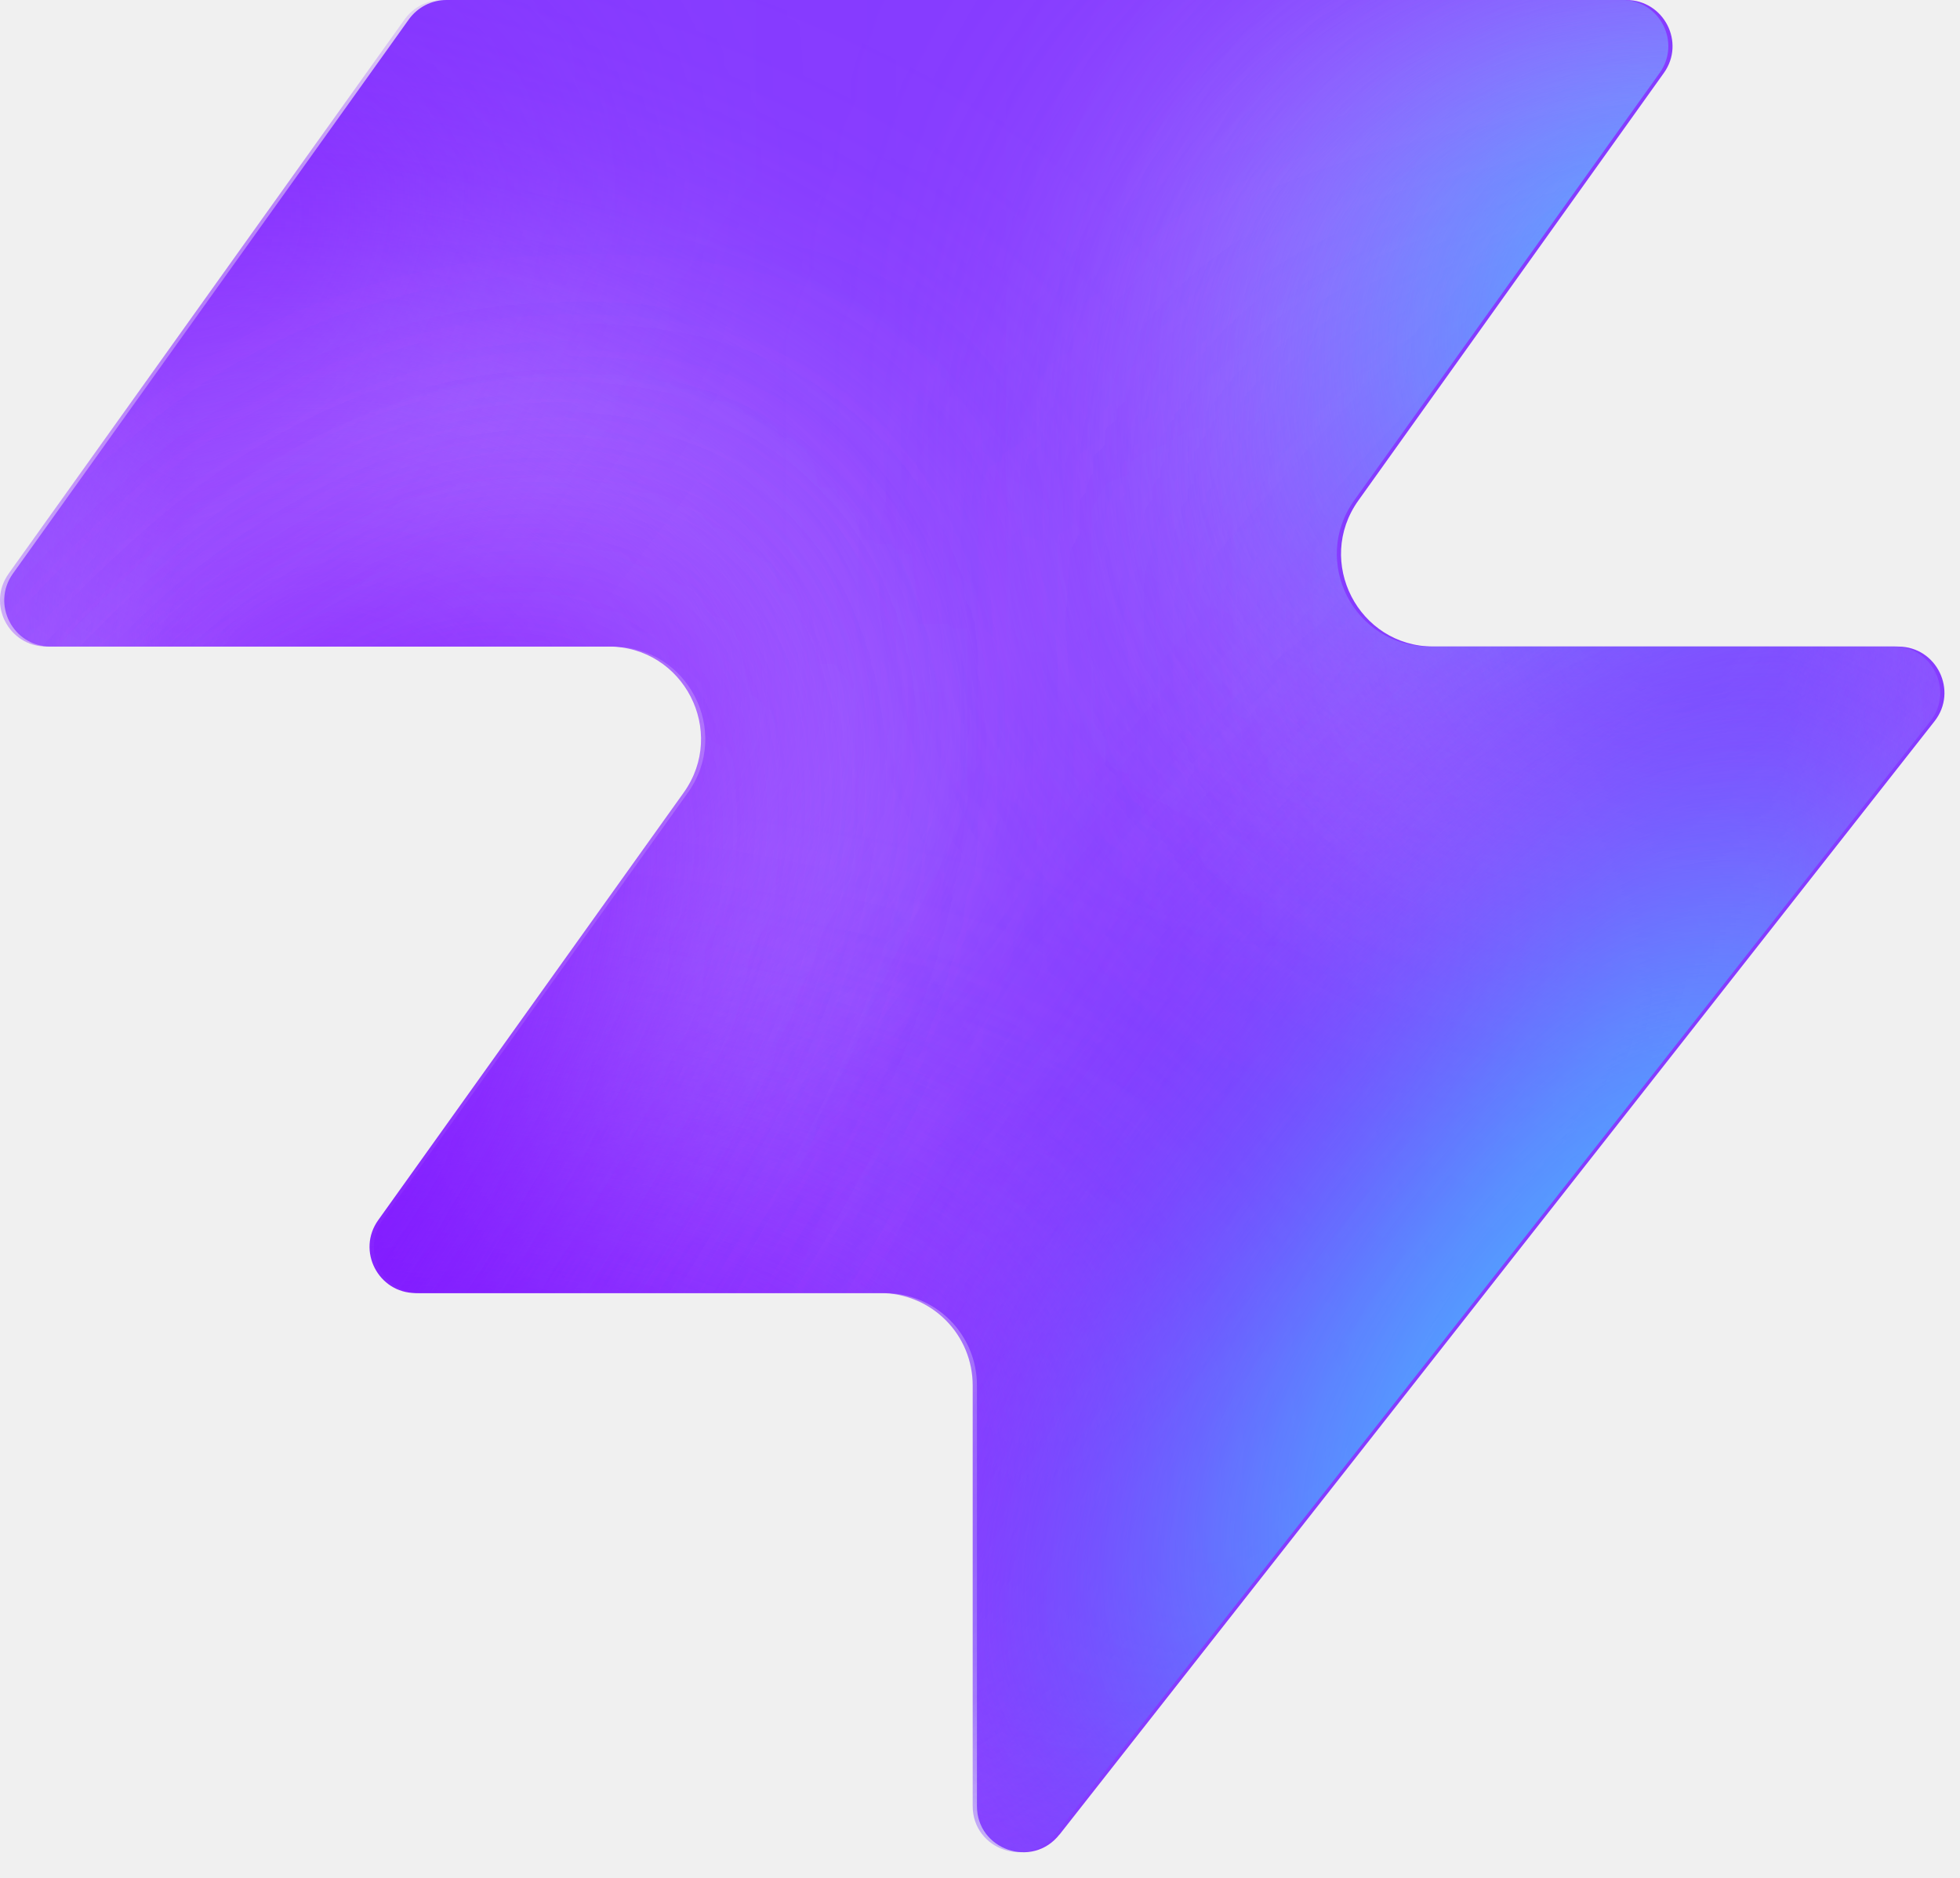
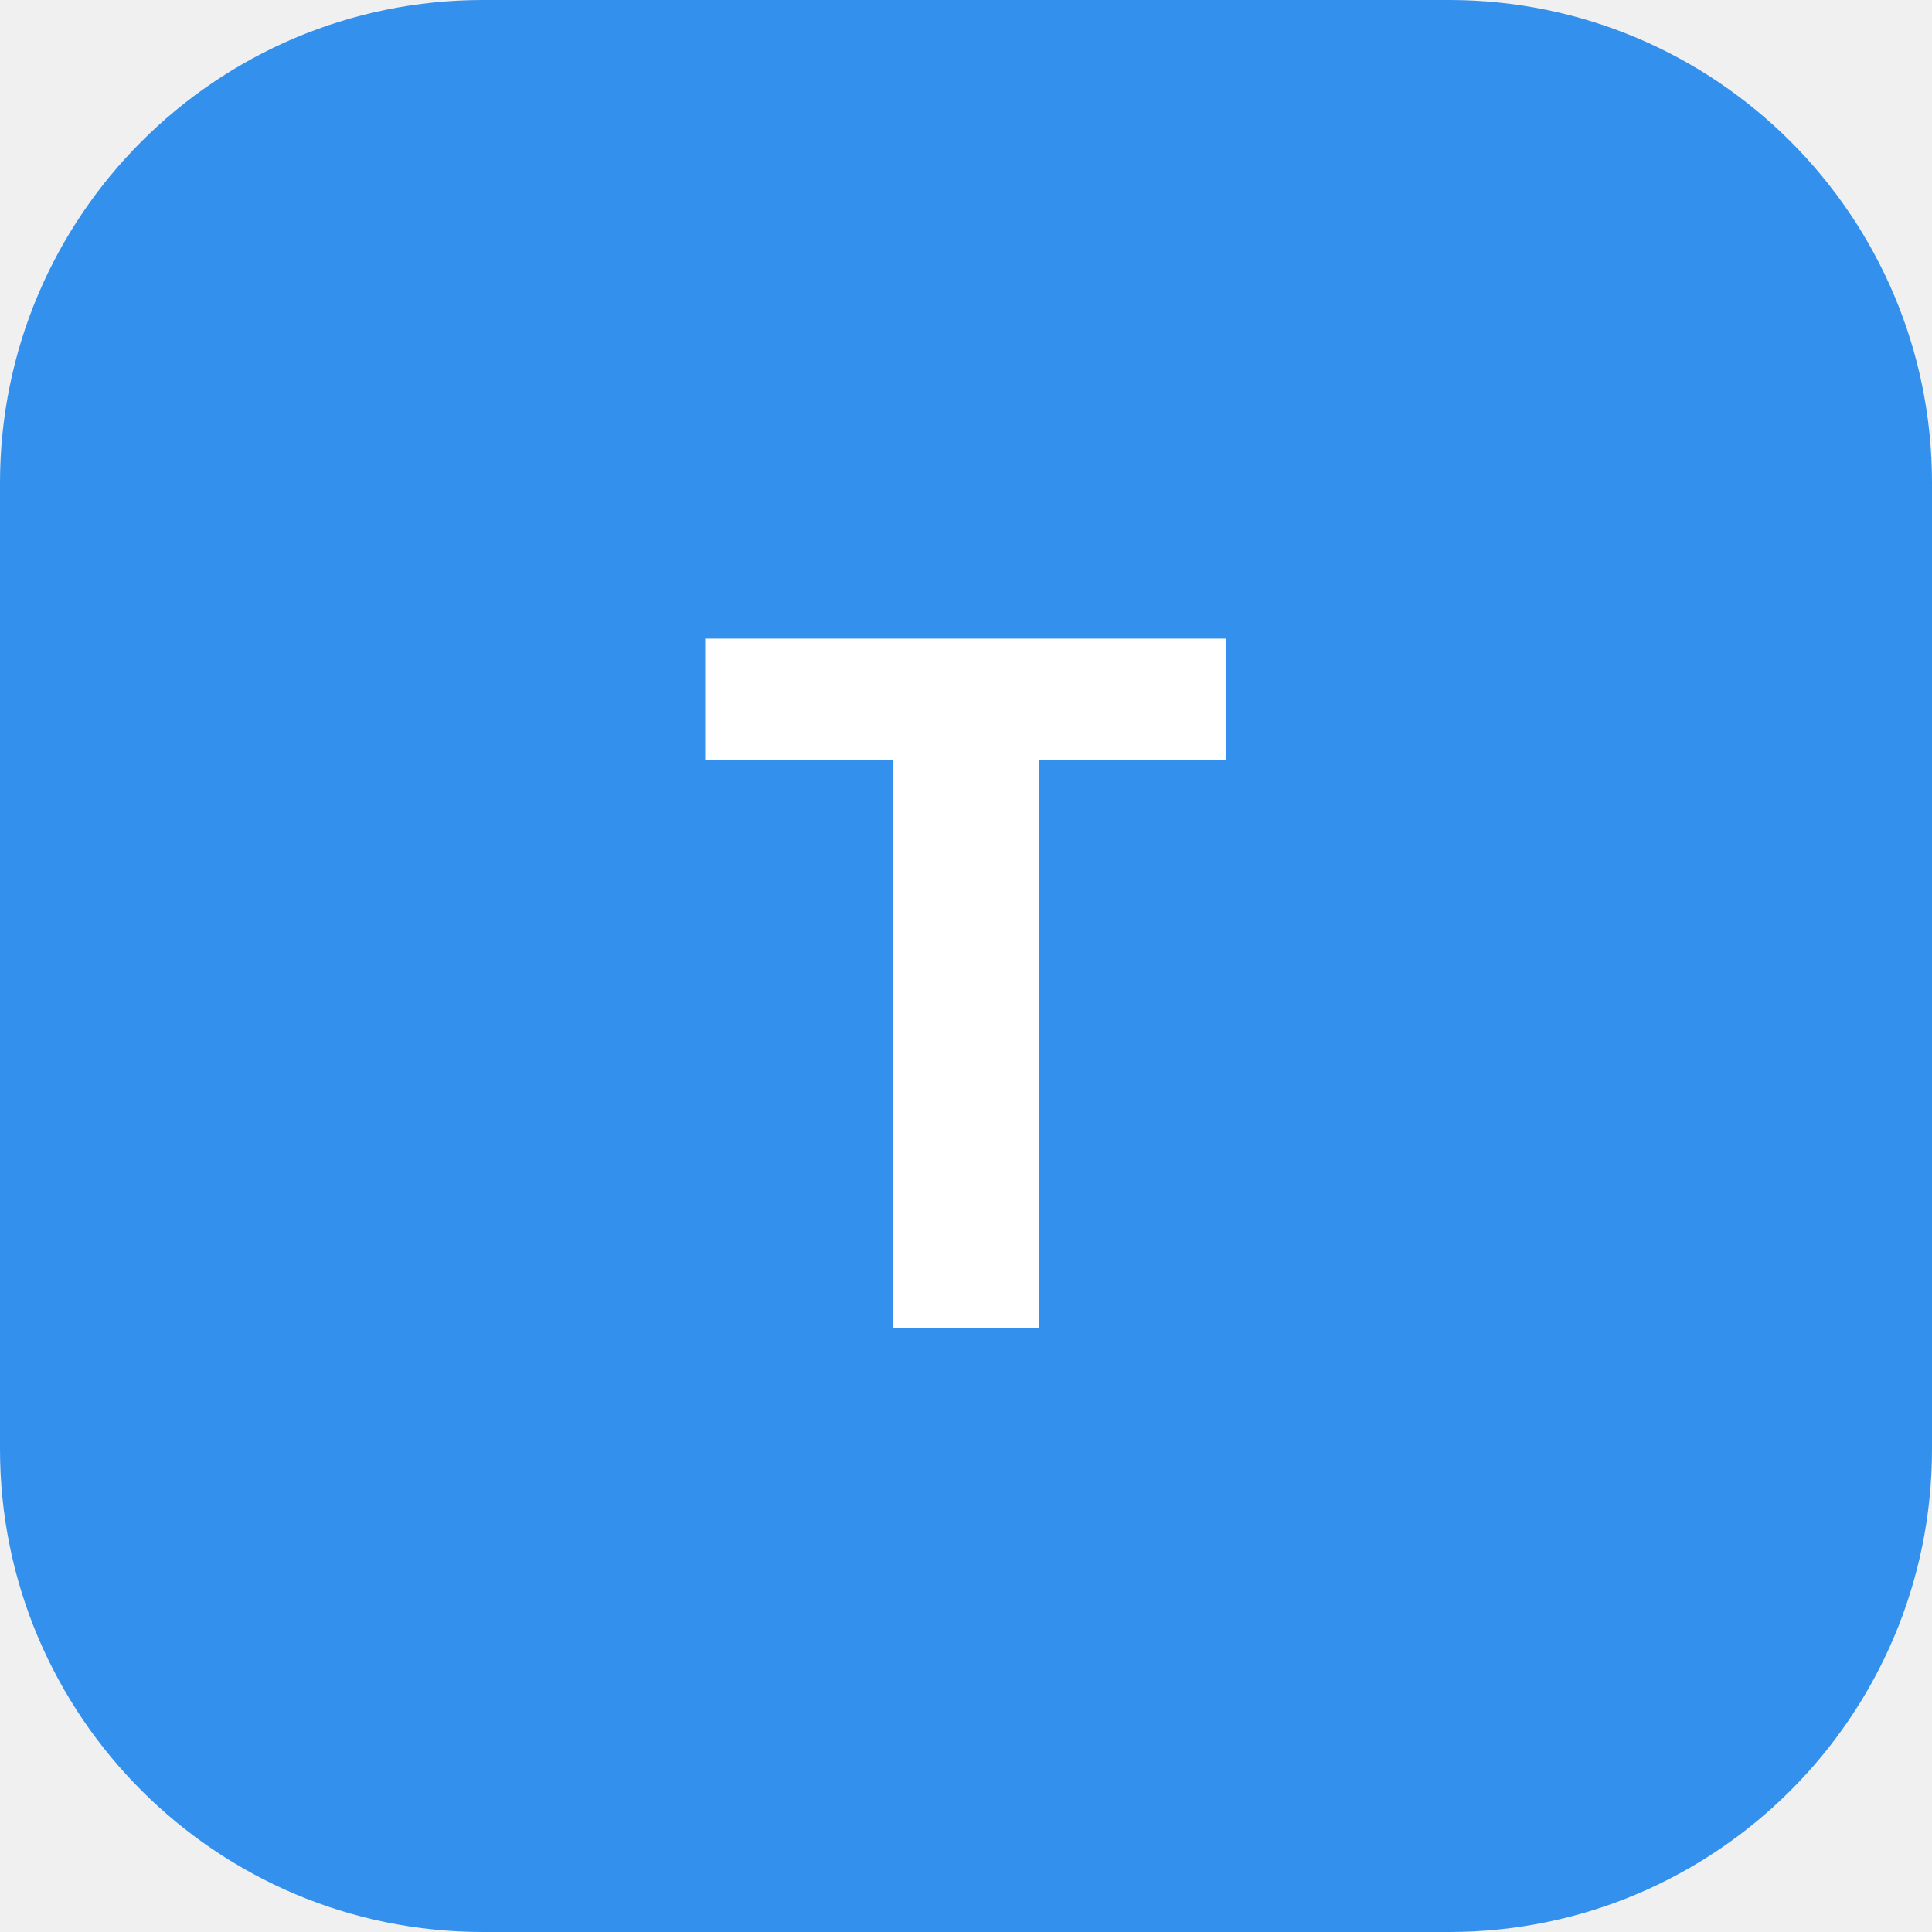
- <svg xmlns="http://www.w3.org/2000/svg" width="48" height="46" fill="none" viewBox="0 0 48 46">
-   <path fill="#863bff" d="M25.946 44.938c-.664.845-2.021.375-2.021-.698V33.937a2.26 2.26 0 0 0-2.262-2.262H10.287c-.92 0-1.456-1.04-.92-1.788l7.48-10.471c1.07-1.497 0-3.578-1.842-3.578H1.237c-.92 0-1.456-1.04-.92-1.788L10.013.474c.214-.297.556-.474.92-.474h28.894c.92 0 1.456 1.04.92 1.788l-7.48 10.471c-1.07 1.498 0 3.579 1.842 3.579h11.377c.943 0 1.473 1.088.89 1.83L25.947 44.94z" style="fill:#863bff;fill:color(display-p3 .525 .23 1);fill-opacity:1" />
-   <mask id="a" width="48" height="46" x="0" y="0" maskUnits="userSpaceOnUse" style="mask-type:alpha">
-     <path fill="#000" d="M25.842 44.938c-.664.844-2.021.375-2.021-.698V33.937a2.26 2.26 0 0 0-2.262-2.262H10.183c-.92 0-1.456-1.04-.92-1.788l7.48-10.471c1.07-1.498 0-3.579-1.842-3.579H1.133c-.92 0-1.456-1.04-.92-1.787L9.91.473c.214-.297.556-.474.92-.474h28.894c.92 0 1.456 1.04.92 1.788l-7.48 10.471c-1.07 1.498 0 3.578 1.842 3.578h11.377c.943 0 1.473 1.088.89 1.832L25.843 44.94z" style="fill:#000;fill-opacity:1" />
-   </mask>
-   <g mask="url(#a)">
-     <g filter="url(#b)">
-       <ellipse cx="5.508" cy="14.704" fill="#ede6ff" rx="5.508" ry="14.704" style="fill:#ede6ff;fill:color(display-p3 .927 .903 1);fill-opacity:1" transform="matrix(.00324 1 1 -.00324 -4.47 31.516)" />
-     </g>
-     <g filter="url(#c)">
-       <ellipse cx="10.399" cy="29.851" fill="#ede6ff" rx="10.399" ry="29.851" style="fill:#ede6ff;fill:color(display-p3 .927 .903 1);fill-opacity:1" transform="matrix(.00324 1 1 -.00324 -39.328 7.883)" />
-     </g>
-     <g filter="url(#d)">
-       <ellipse cx="5.508" cy="30.487" fill="#7e14ff" rx="5.508" ry="30.487" style="fill:#7e14ff;fill:color(display-p3 .492 .077 1);fill-opacity:1" transform="rotate(89.814 -25.913 -14.639)scale(1 -1)" />
-     </g>
-     <g filter="url(#e)">
-       <ellipse cx="5.508" cy="30.599" fill="#7e14ff" rx="5.508" ry="30.599" style="fill:#7e14ff;fill:color(display-p3 .492 .077 1);fill-opacity:1" transform="rotate(89.814 -32.644 -3.334)scale(1 -1)" />
-     </g>
-     <g filter="url(#f)">
-       <ellipse cx="5.508" cy="30.599" fill="#7e14ff" rx="5.508" ry="30.599" style="fill:#7e14ff;fill:color(display-p3 .492 .077 1);fill-opacity:1" transform="matrix(.00324 1 1 -.00324 -34.34 30.47)" />
-     </g>
-     <g filter="url(#g)">
-       <ellipse cx="14.072" cy="22.078" fill="#ede6ff" rx="14.072" ry="22.078" style="fill:#ede6ff;fill:color(display-p3 .927 .903 1);fill-opacity:1" transform="rotate(93.35 24.506 48.493)scale(-1 1)" />
-     </g>
-     <g filter="url(#h)">
-       <ellipse cx="3.47" cy="21.501" fill="#7e14ff" rx="3.47" ry="21.501" style="fill:#7e14ff;fill:color(display-p3 .492 .077 1);fill-opacity:1" transform="rotate(89.009 28.708 47.59)scale(-1 1)" />
-     </g>
-     <g filter="url(#i)">
-       <ellipse cx="3.47" cy="21.501" fill="#7e14ff" rx="3.47" ry="21.501" style="fill:#7e14ff;fill:color(display-p3 .492 .077 1);fill-opacity:1" transform="rotate(89.009 28.708 47.59)scale(-1 1)" />
-     </g>
-     <g filter="url(#j)">
-       <ellipse cx=".387" cy="8.972" fill="#7e14ff" rx="4.407" ry="29.108" style="fill:#7e14ff;fill:color(display-p3 .492 .077 1);fill-opacity:1" transform="rotate(39.51 .387 8.972)" />
-     </g>
-     <g filter="url(#k)">
-       <ellipse cx="47.523" cy="-6.092" fill="#7e14ff" rx="4.407" ry="29.108" style="fill:#7e14ff;fill:color(display-p3 .492 .077 1);fill-opacity:1" transform="rotate(37.892 47.523 -6.092)" />
-     </g>
-     <g filter="url(#l)">
-       <ellipse cx="41.412" cy="6.333" fill="#47bfff" rx="5.971" ry="9.665" style="fill:#47bfff;fill:color(display-p3 .28 .748 1);fill-opacity:1" transform="rotate(37.892 41.412 6.333)" />
-     </g>
-     <g filter="url(#m)">
-       <ellipse cx="-1.879" cy="38.332" fill="#7e14ff" rx="4.407" ry="29.108" style="fill:#7e14ff;fill:color(display-p3 .492 .077 1);fill-opacity:1" transform="rotate(37.892 -1.88 38.332)" />
-     </g>
-     <g filter="url(#n)">
-       <ellipse cx="-1.879" cy="38.332" fill="#7e14ff" rx="4.407" ry="29.108" style="fill:#7e14ff;fill:color(display-p3 .492 .077 1);fill-opacity:1" transform="rotate(37.892 -1.88 38.332)" />
-     </g>
-     <g filter="url(#o)">
-       <ellipse cx="35.651" cy="29.907" fill="#7e14ff" rx="4.407" ry="29.108" style="fill:#7e14ff;fill:color(display-p3 .492 .077 1);fill-opacity:1" transform="rotate(37.892 35.651 29.907)" />
-     </g>
-     <g filter="url(#p)">
-       <ellipse cx="38.418" cy="32.4" fill="#47bfff" rx="5.971" ry="15.297" style="fill:#47bfff;fill:color(display-p3 .28 .748 1);fill-opacity:1" transform="rotate(37.892 38.418 32.4)" />
-     </g>
-   </g>
-   <defs>
-     <filter id="b" width="60.045" height="41.654" x="-19.77" y="16.149" color-interpolation-filters="sRGB" filterUnits="userSpaceOnUse">
-       <feFlood flood-opacity="0" result="BackgroundImageFix" />
-       <feBlend in="SourceGraphic" in2="BackgroundImageFix" result="shape" />
-       <feGaussianBlur result="effect1_foregroundBlur_2002_17158" stdDeviation="7.659" />
-     </filter>
-     <filter id="c" width="90.34" height="51.437" x="-54.613" y="-7.533" color-interpolation-filters="sRGB" filterUnits="userSpaceOnUse">
-       <feFlood flood-opacity="0" result="BackgroundImageFix" />
-       <feBlend in="SourceGraphic" in2="BackgroundImageFix" result="shape" />
-       <feGaussianBlur result="effect1_foregroundBlur_2002_17158" stdDeviation="7.659" />
-     </filter>
-     <filter id="d" width="79.355" height="29.4" x="-49.64" y="2.03" color-interpolation-filters="sRGB" filterUnits="userSpaceOnUse">
-       <feFlood flood-opacity="0" result="BackgroundImageFix" />
-       <feBlend in="SourceGraphic" in2="BackgroundImageFix" result="shape" />
-       <feGaussianBlur result="effect1_foregroundBlur_2002_17158" stdDeviation="4.596" />
-     </filter>
-     <filter id="e" width="79.579" height="29.4" x="-45.045" y="20.029" color-interpolation-filters="sRGB" filterUnits="userSpaceOnUse">
-       <feFlood flood-opacity="0" result="BackgroundImageFix" />
-       <feBlend in="SourceGraphic" in2="BackgroundImageFix" result="shape" />
-       <feGaussianBlur result="effect1_foregroundBlur_2002_17158" stdDeviation="4.596" />
-     </filter>
-     <filter id="f" width="79.579" height="29.4" x="-43.513" y="21.178" color-interpolation-filters="sRGB" filterUnits="userSpaceOnUse">
-       <feFlood flood-opacity="0" result="BackgroundImageFix" />
-       <feBlend in="SourceGraphic" in2="BackgroundImageFix" result="shape" />
-       <feGaussianBlur result="effect1_foregroundBlur_2002_17158" stdDeviation="4.596" />
-     </filter>
-     <filter id="g" width="74.749" height="58.852" x="15.756" y="-17.901" color-interpolation-filters="sRGB" filterUnits="userSpaceOnUse">
-       <feFlood flood-opacity="0" result="BackgroundImageFix" />
-       <feBlend in="SourceGraphic" in2="BackgroundImageFix" result="shape" />
-       <feGaussianBlur result="effect1_foregroundBlur_2002_17158" stdDeviation="7.659" />
-     </filter>
-     <filter id="h" width="61.377" height="25.362" x="23.548" y="2.284" color-interpolation-filters="sRGB" filterUnits="userSpaceOnUse">
-       <feFlood flood-opacity="0" result="BackgroundImageFix" />
-       <feBlend in="SourceGraphic" in2="BackgroundImageFix" result="shape" />
-       <feGaussianBlur result="effect1_foregroundBlur_2002_17158" stdDeviation="4.596" />
-     </filter>
-     <filter id="i" width="61.377" height="25.362" x="23.548" y="2.284" color-interpolation-filters="sRGB" filterUnits="userSpaceOnUse">
-       <feFlood flood-opacity="0" result="BackgroundImageFix" />
-       <feBlend in="SourceGraphic" in2="BackgroundImageFix" result="shape" />
-       <feGaussianBlur result="effect1_foregroundBlur_2002_17158" stdDeviation="4.596" />
-     </filter>
-     <filter id="j" width="56.045" height="63.649" x="-27.636" y="-22.853" color-interpolation-filters="sRGB" filterUnits="userSpaceOnUse">
-       <feFlood flood-opacity="0" result="BackgroundImageFix" />
-       <feBlend in="SourceGraphic" in2="BackgroundImageFix" result="shape" />
-       <feGaussianBlur result="effect1_foregroundBlur_2002_17158" stdDeviation="4.596" />
-     </filter>
-     <filter id="k" width="54.814" height="64.646" x="20.116" y="-38.415" color-interpolation-filters="sRGB" filterUnits="userSpaceOnUse">
-       <feFlood flood-opacity="0" result="BackgroundImageFix" />
-       <feBlend in="SourceGraphic" in2="BackgroundImageFix" result="shape" />
-       <feGaussianBlur result="effect1_foregroundBlur_2002_17158" stdDeviation="4.596" />
-     </filter>
-     <filter id="l" width="33.541" height="35.313" x="24.641" y="-11.323" color-interpolation-filters="sRGB" filterUnits="userSpaceOnUse">
-       <feFlood flood-opacity="0" result="BackgroundImageFix" />
-       <feBlend in="SourceGraphic" in2="BackgroundImageFix" result="shape" />
-       <feGaussianBlur result="effect1_foregroundBlur_2002_17158" stdDeviation="4.596" />
-     </filter>
-     <filter id="m" width="54.814" height="64.646" x="-29.286" y="6.009" color-interpolation-filters="sRGB" filterUnits="userSpaceOnUse">
-       <feFlood flood-opacity="0" result="BackgroundImageFix" />
-       <feBlend in="SourceGraphic" in2="BackgroundImageFix" result="shape" />
-       <feGaussianBlur result="effect1_foregroundBlur_2002_17158" stdDeviation="4.596" />
-     </filter>
-     <filter id="n" width="54.814" height="64.646" x="-29.286" y="6.009" color-interpolation-filters="sRGB" filterUnits="userSpaceOnUse">
-       <feFlood flood-opacity="0" result="BackgroundImageFix" />
-       <feBlend in="SourceGraphic" in2="BackgroundImageFix" result="shape" />
-       <feGaussianBlur result="effect1_foregroundBlur_2002_17158" stdDeviation="4.596" />
-     </filter>
-     <filter id="o" width="54.814" height="64.646" x="8.244" y="-2.416" color-interpolation-filters="sRGB" filterUnits="userSpaceOnUse">
-       <feFlood flood-opacity="0" result="BackgroundImageFix" />
-       <feBlend in="SourceGraphic" in2="BackgroundImageFix" result="shape" />
-       <feGaussianBlur result="effect1_foregroundBlur_2002_17158" stdDeviation="4.596" />
-     </filter>
-     <filter id="p" width="39.409" height="43.623" x="18.713" y="10.588" color-interpolation-filters="sRGB" filterUnits="userSpaceOnUse">
-       <feFlood flood-opacity="0" result="BackgroundImageFix" />
-       <feBlend in="SourceGraphic" in2="BackgroundImageFix" result="shape" />
-       <feGaussianBlur result="effect1_foregroundBlur_2002_17158" stdDeviation="4.596" />
-     </filter>
-   </defs>
+ <svg xmlns="http://www.w3.org/2000/svg" width="32" height="32" viewBox="0 0 32 32">
+   <rect width="32" height="32" rx="8" fill="#3390ec" />
+   <text x="16" y="22" text-anchor="middle" font-family="system-ui, sans-serif" font-size="16" font-weight="700" fill="#fff">T</text>
</svg>
